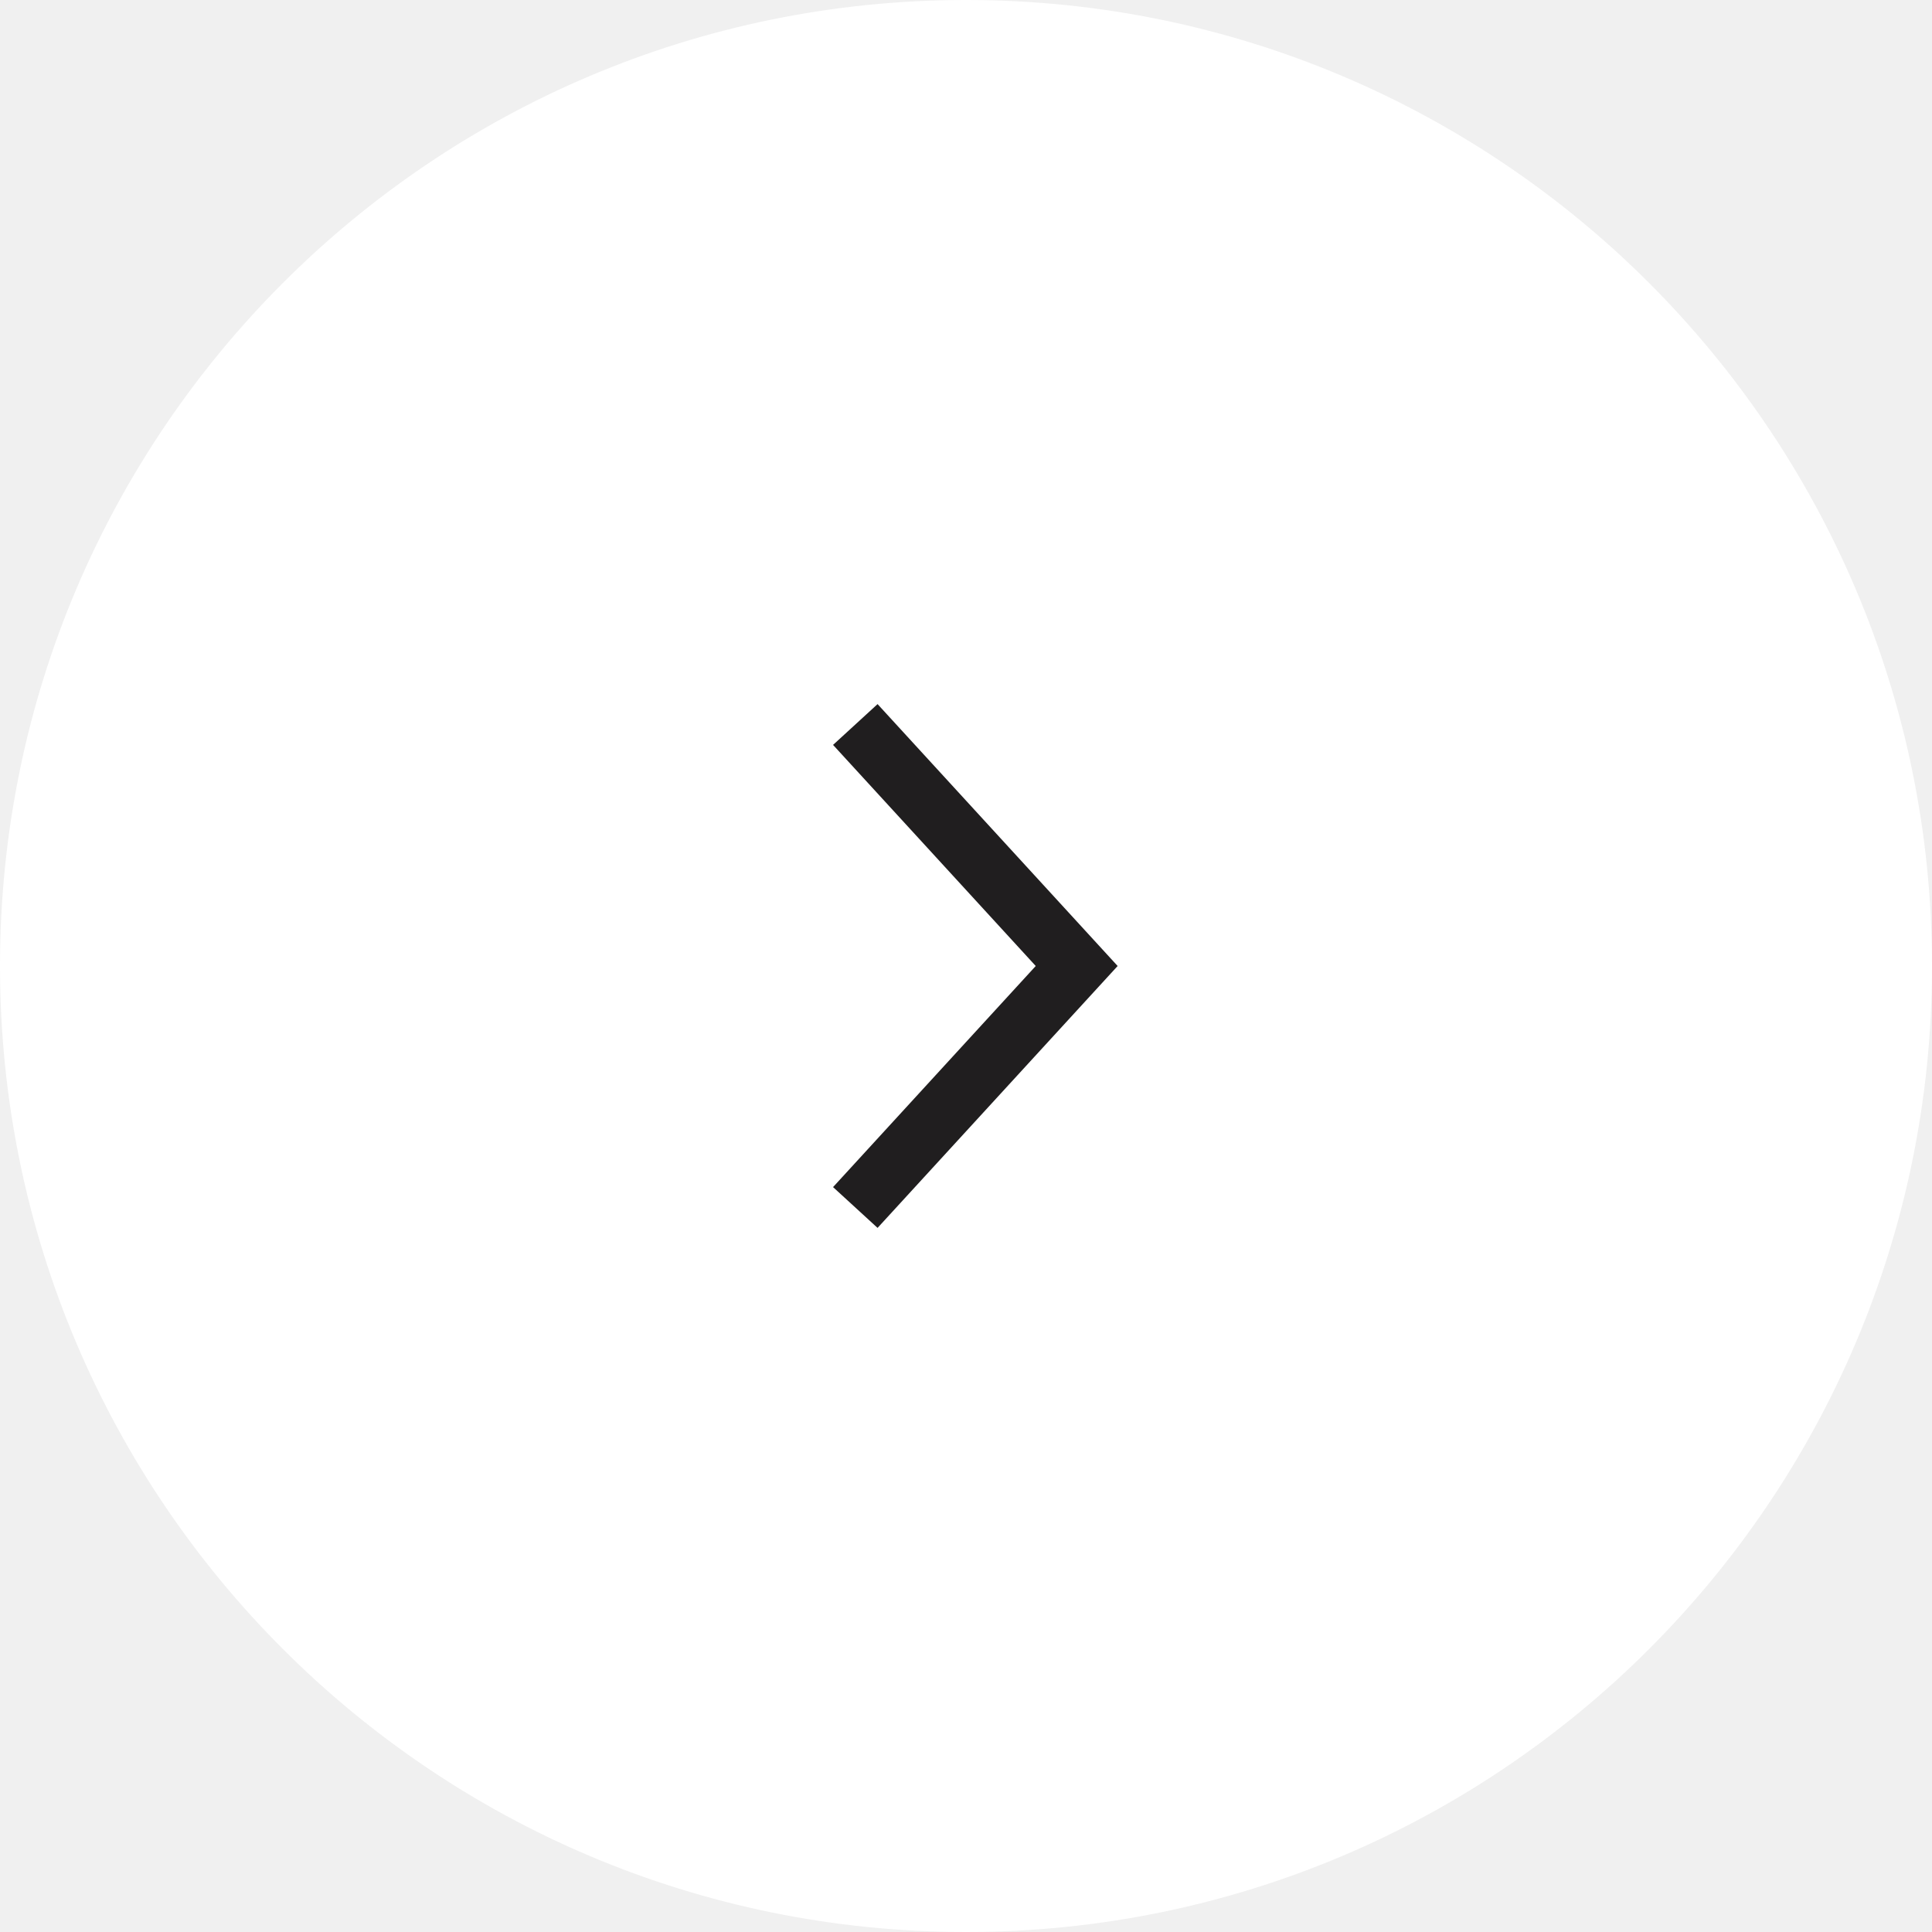
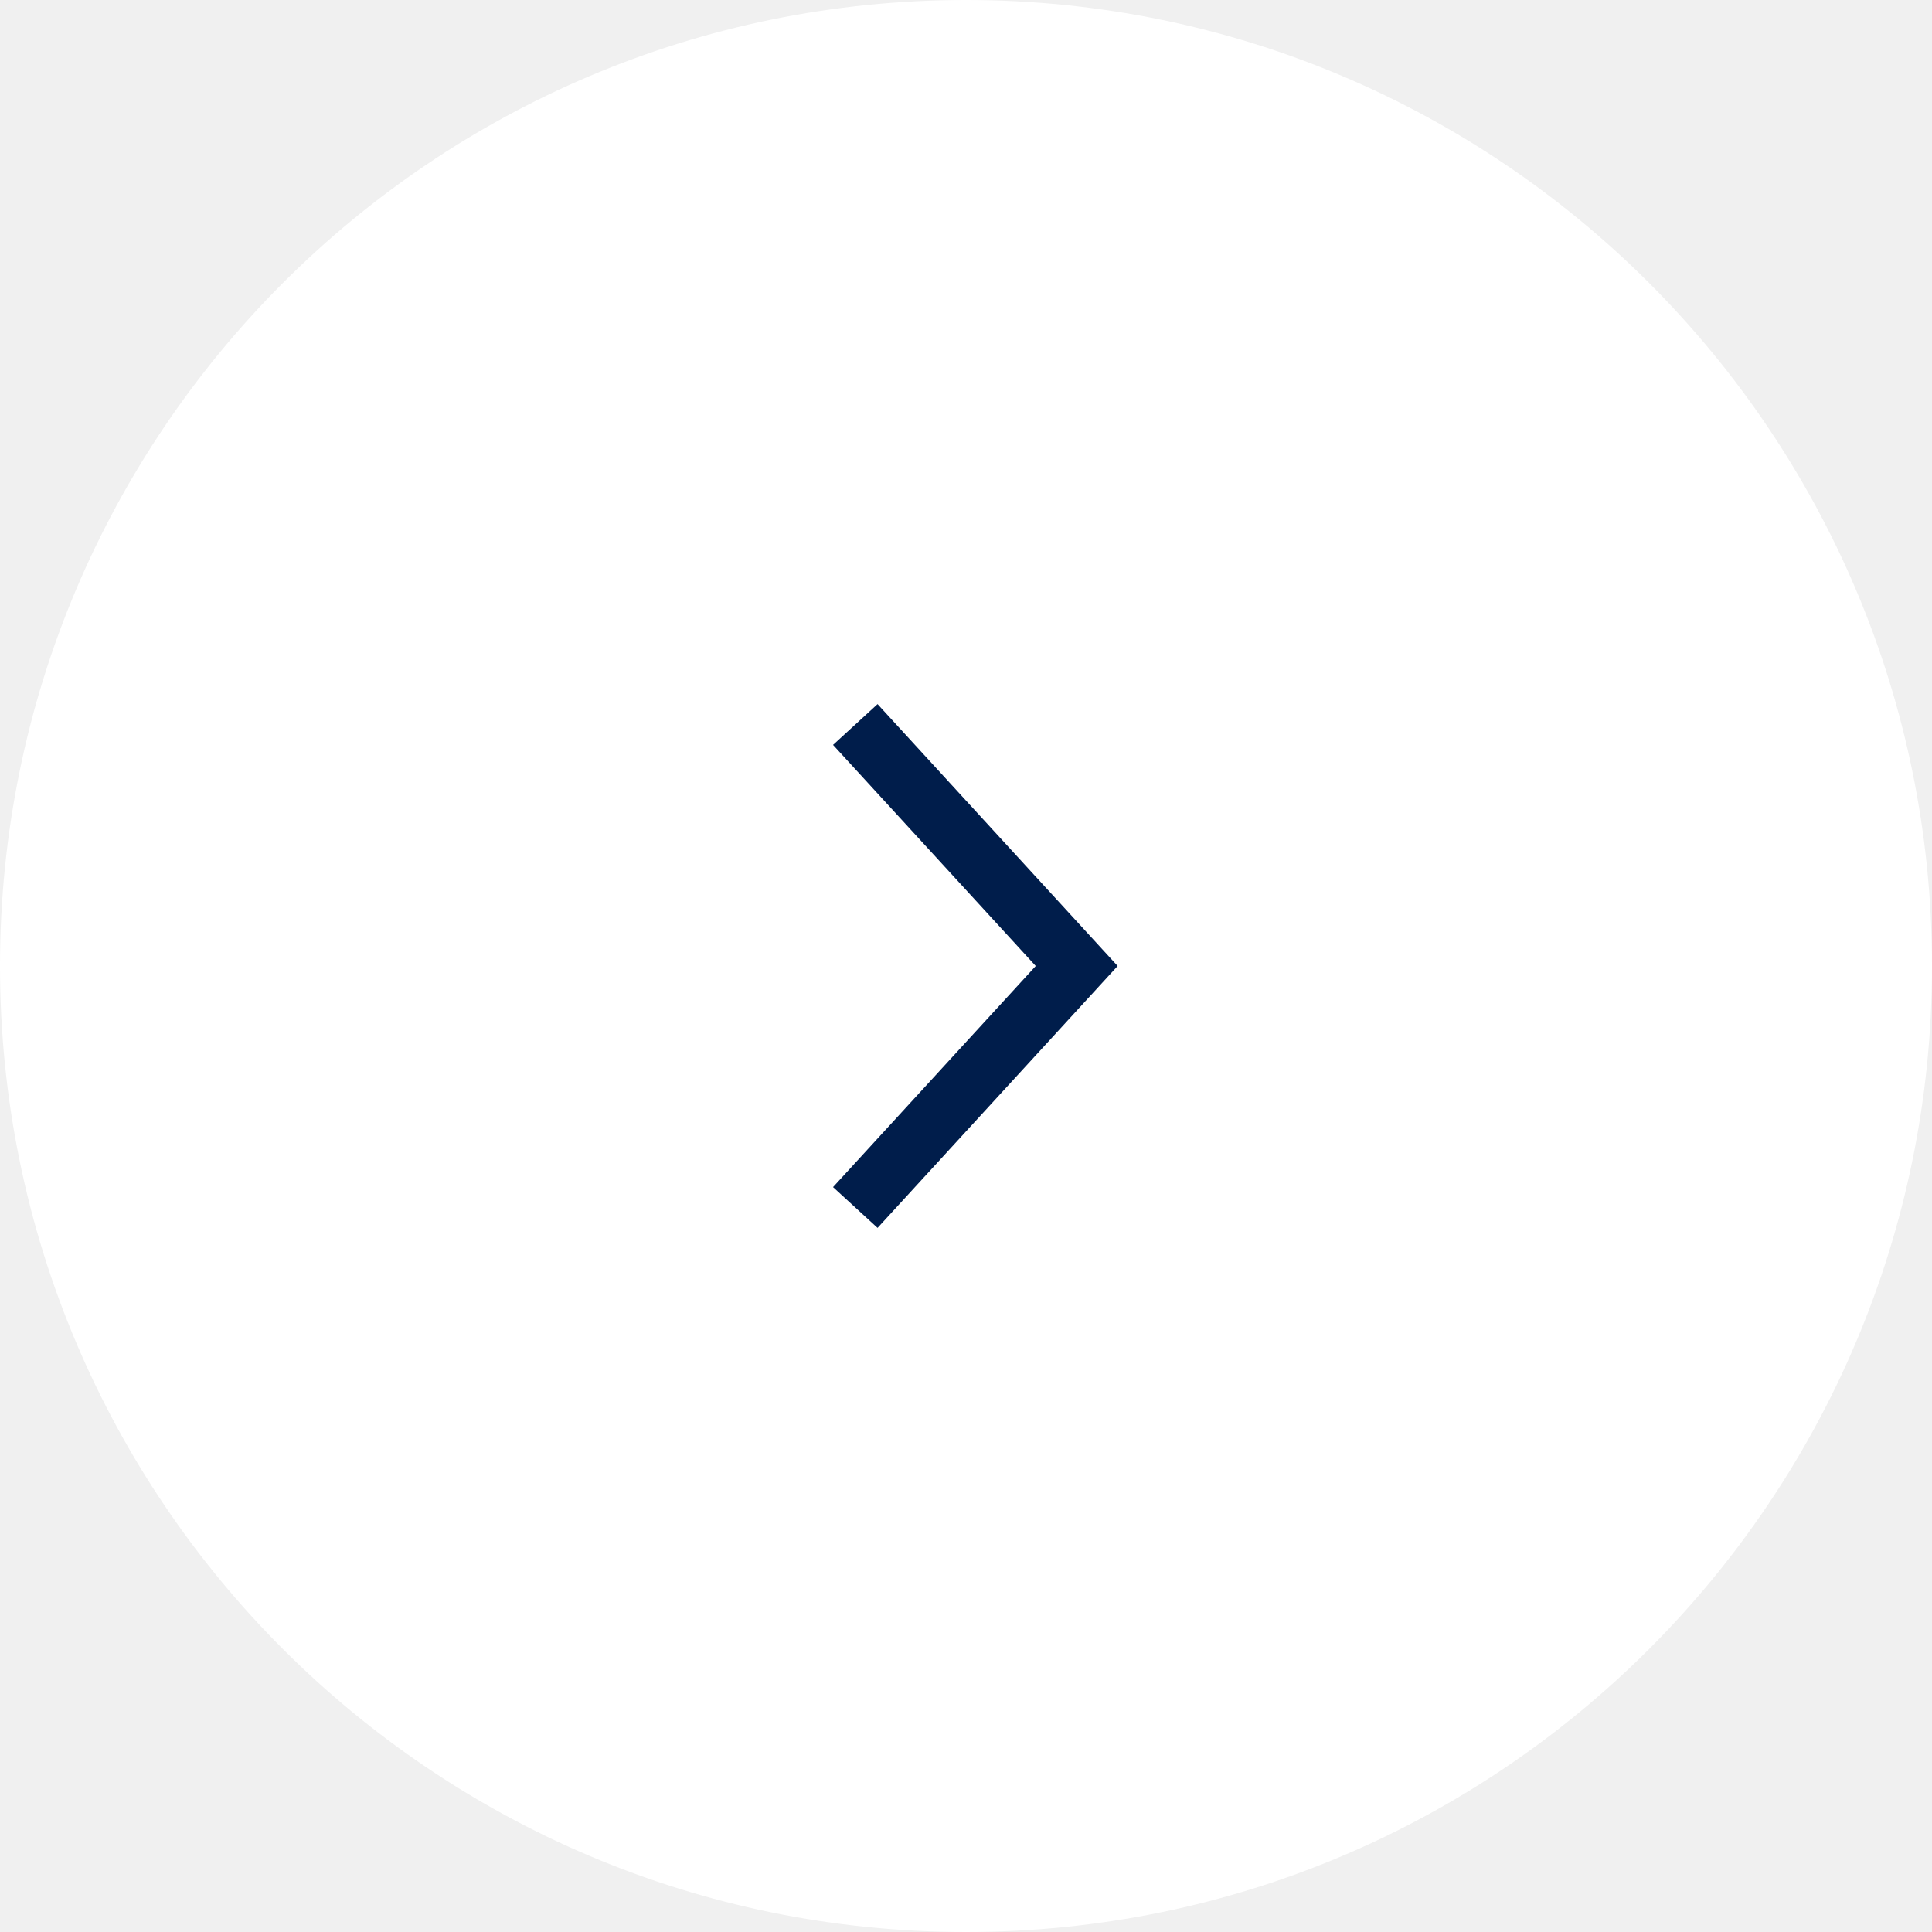
<svg xmlns="http://www.w3.org/2000/svg" width="48" height="48" viewBox="0 0 48 48" fill="none">
  <g id="ÐÐ¾Ð»Ð¾Ð²Ð½Ð°">
    <g id="Arrow Right">
      <circle id="Ellipse 1123" cx="24" cy="24" r="24" fill="white" />
-       <path id="Arrow right" d="M21.25 18L26.75 24L21.25 30" stroke="#201E1F" stroke-width="1.5" />
+       <path id="Arrow right" d="M21.25 18L26.75 24L21.25 30" stroke="#001D4B" stroke-width="1.5" />
    </g>
  </g>
</svg>
